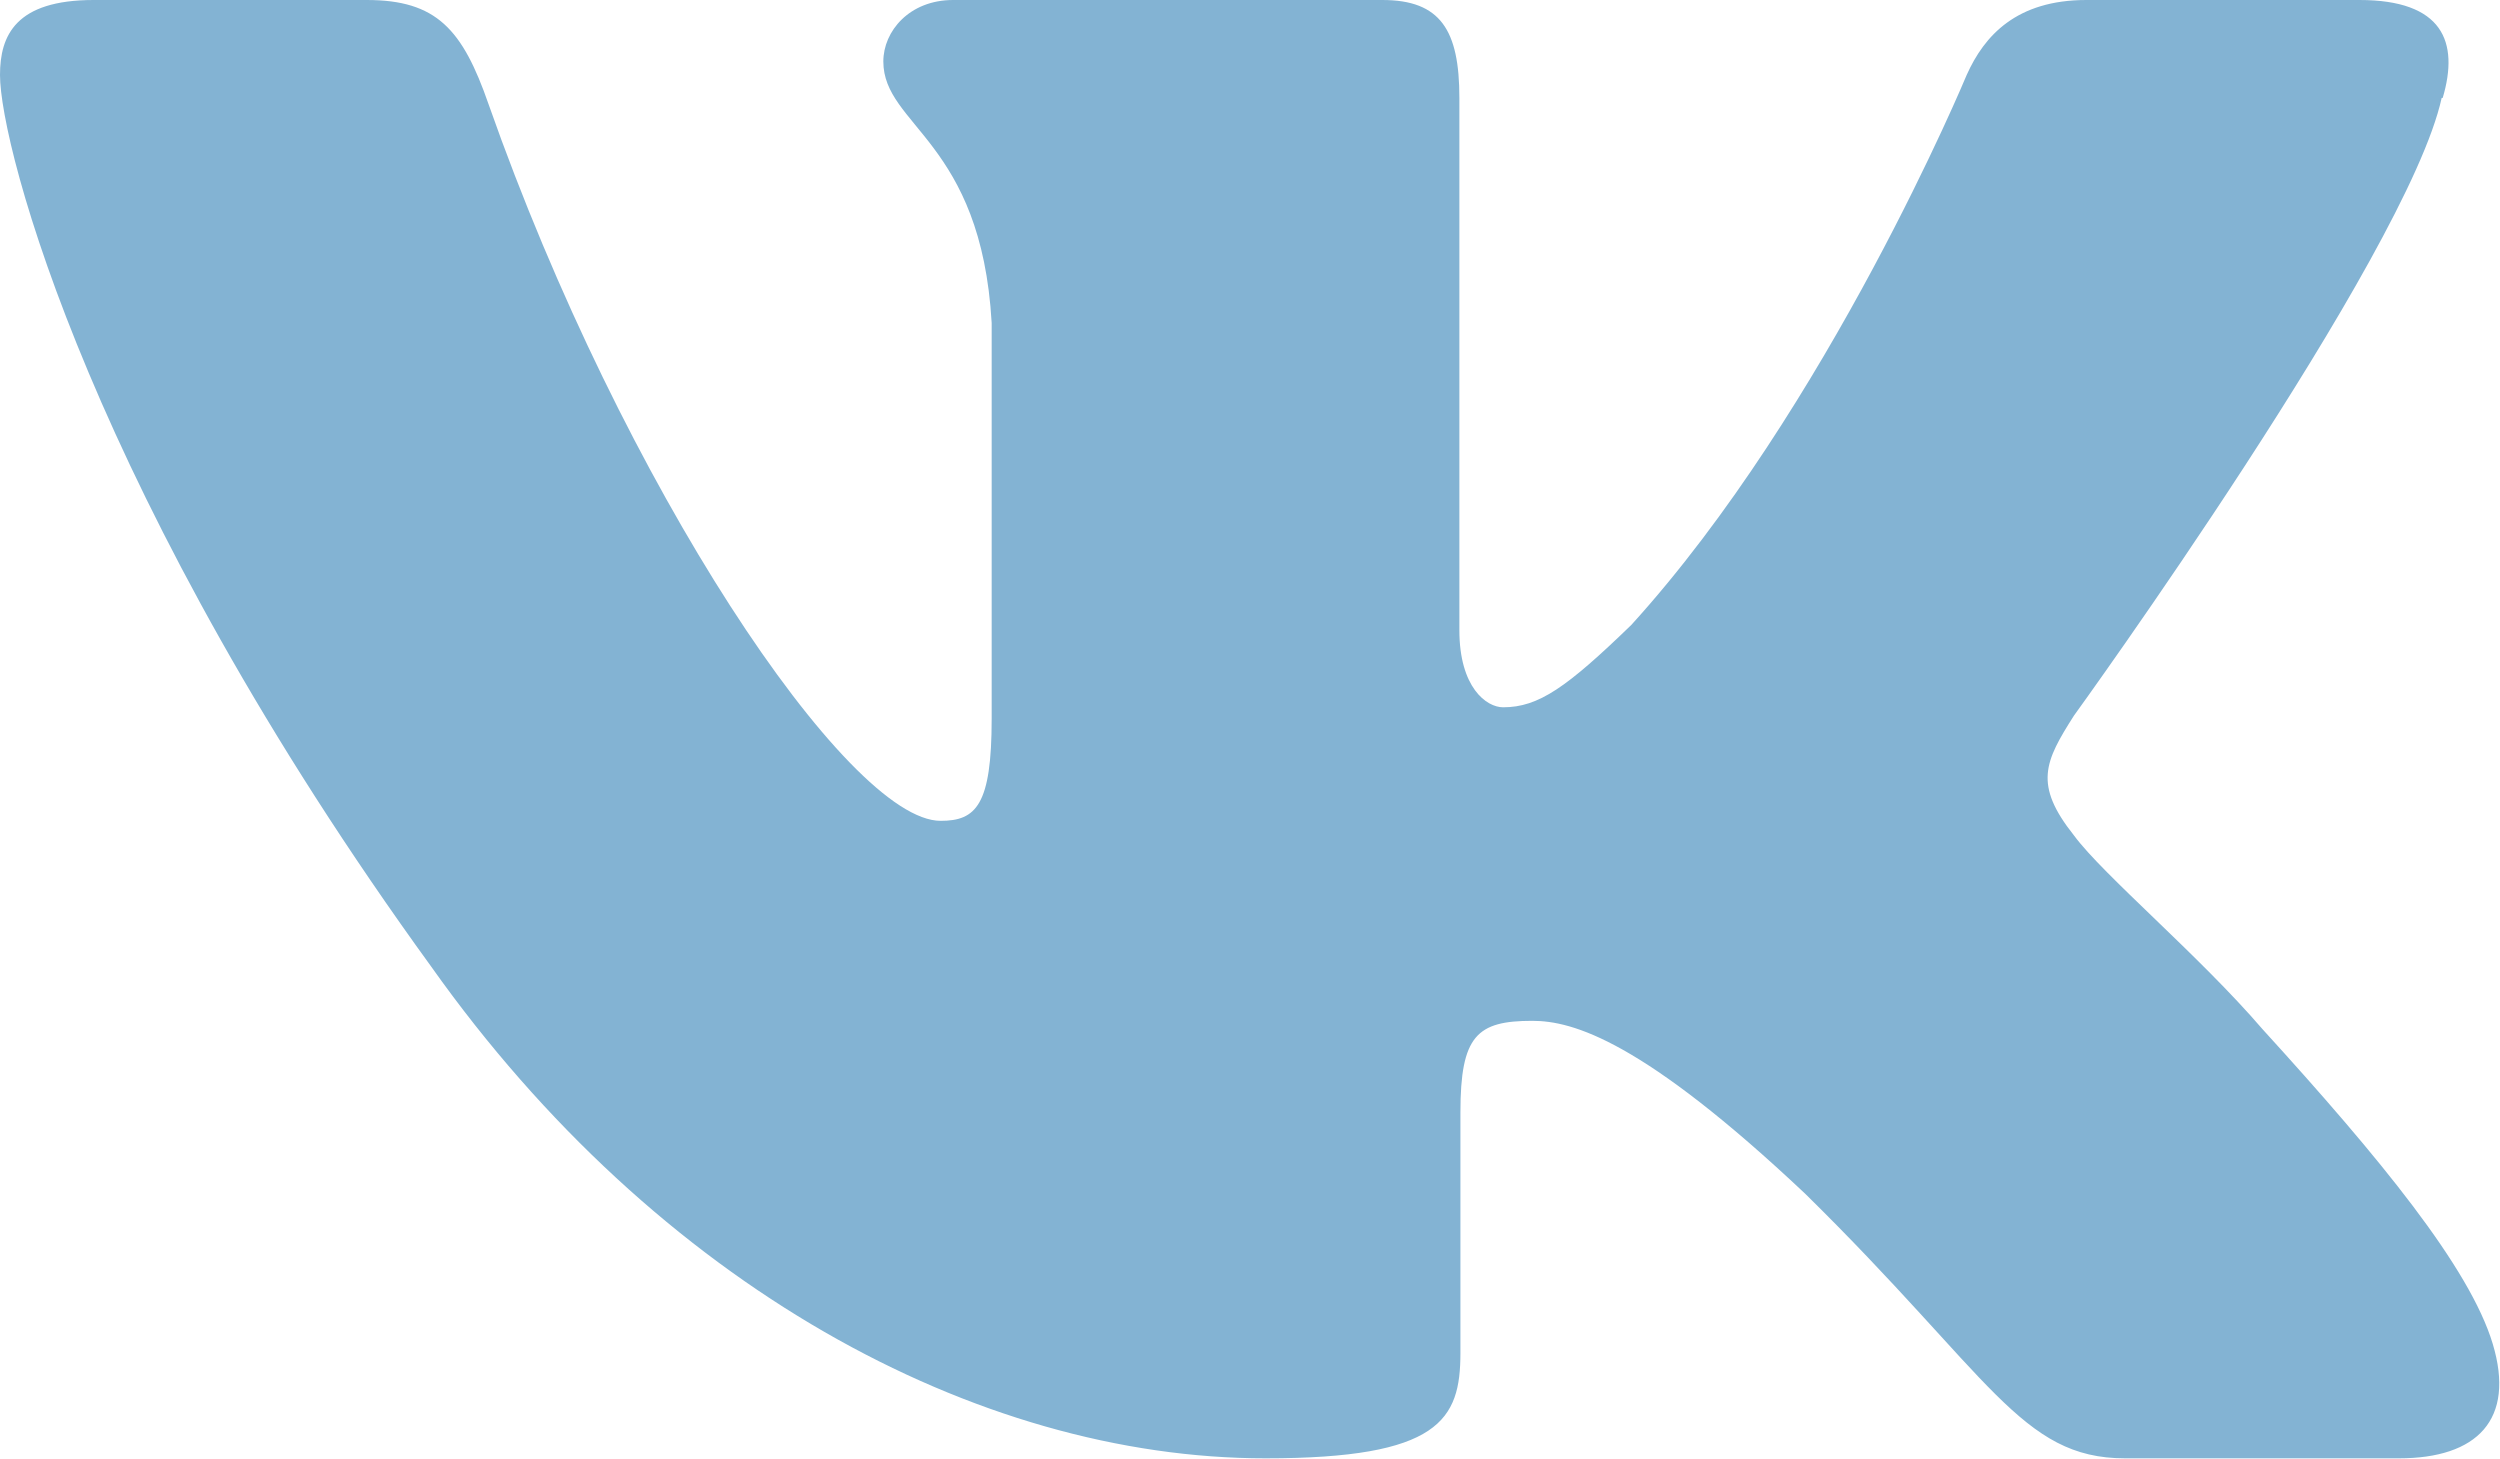
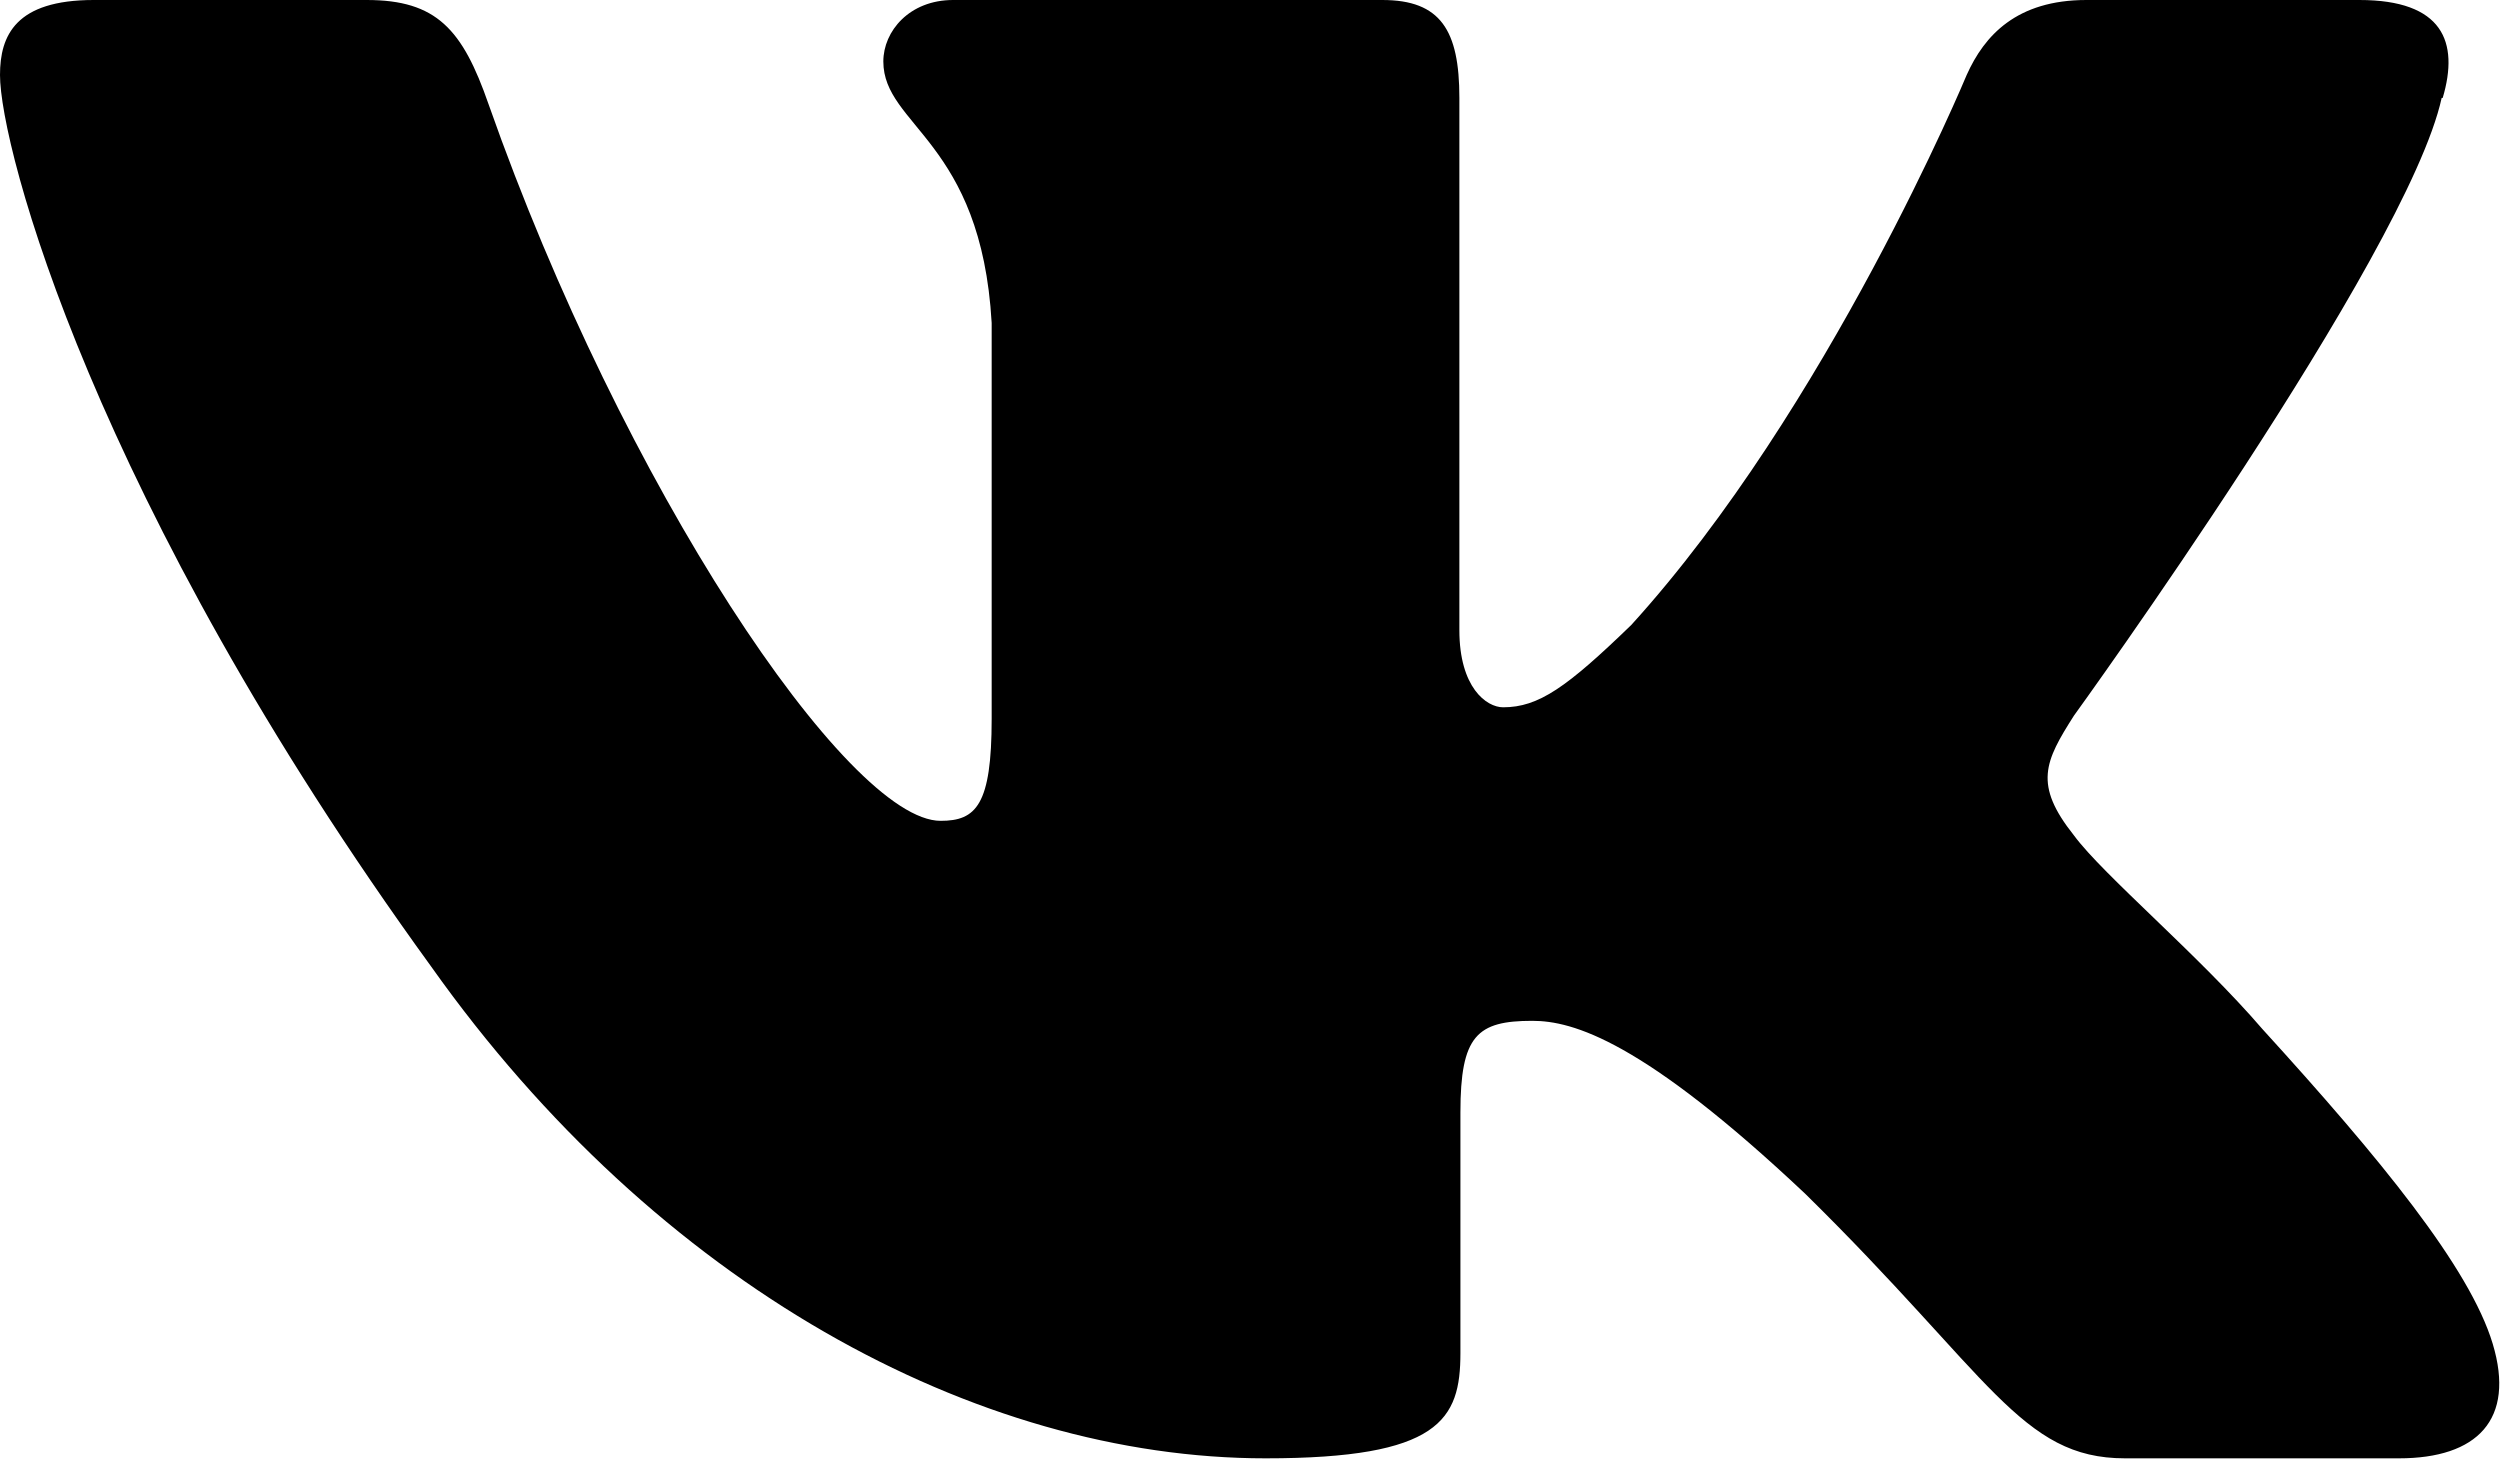
- <svg xmlns="http://www.w3.org/2000/svg" width="24" height="14" fill="none" viewBox="0 0 24 14">
-   <path fill="#83B3D3" fill-rule="evenodd" d="M23.45.94c.16-.54 0-.94-.8-.94h-2.62c-.67 0-.98.34-1.15.72 0 0-1.33 3.2-3.22 5.28-.62.6-.89.79-1.23.79-.16 0-.42-.19-.42-.74v-5.11c0-.65-.18-.94-.74-.94h-4.12c-.42 0-.67.3-.67.59 0 .62.94.76 1.04 2.51v3.8c0 .83-.15.98-.49.98-.89 0-3.05-3.21-4.34-6.88-.25-.72-.5-1-1.17-1h-2.62c-.75 0-.9.34-.9.72 0 .69.89 4.08 4.14 8.56 2.17 3.06 5.23 4.72 8.01 4.72 1.67 0 1.87-.37 1.87-1.01v-2.31c0-.74.16-.88.69-.88.39 0 1.06.19 2.62 1.66 1.78 1.75 2.07 2.54 3.07 2.54h2.63c.75 0 1.12-.37.9-1.1s-1.08-1.78-2.21-3.02c-.61-.71-1.53-1.48-1.81-1.86-.39-.49-.28-.71 0-1.15 0 0 3.2-4.42 3.53-5.93z" />
+ <svg xmlns="http://www.w3.org/2000/svg" width="24" height="14" fill="currentColor" viewBox="0 0 24 14">
+   <path fill="currentColor" fill-rule="evenodd" d="M23.45.94c.16-.54 0-.94-.8-.94h-2.62c-.67 0-.98.34-1.15.72 0 0-1.33 3.2-3.22 5.28-.62.6-.89.79-1.23.79-.16 0-.42-.19-.42-.74v-5.11c0-.65-.18-.94-.74-.94h-4.12c-.42 0-.67.3-.67.59 0 .62.94.76 1.04 2.51v3.8c0 .83-.15.98-.49.98-.89 0-3.05-3.21-4.34-6.88-.25-.72-.5-1-1.17-1h-2.62c-.75 0-.9.34-.9.72 0 .69.89 4.08 4.14 8.56 2.17 3.06 5.23 4.72 8.01 4.72 1.67 0 1.87-.37 1.87-1.01v-2.31c0-.74.16-.88.69-.88.39 0 1.06.19 2.62 1.66 1.78 1.75 2.07 2.54 3.07 2.54h2.63c.75 0 1.12-.37.9-1.1s-1.08-1.78-2.21-3.02c-.61-.71-1.53-1.48-1.81-1.86-.39-.49-.28-.71 0-1.15 0 0 3.2-4.42 3.53-5.93z" />
</svg>
